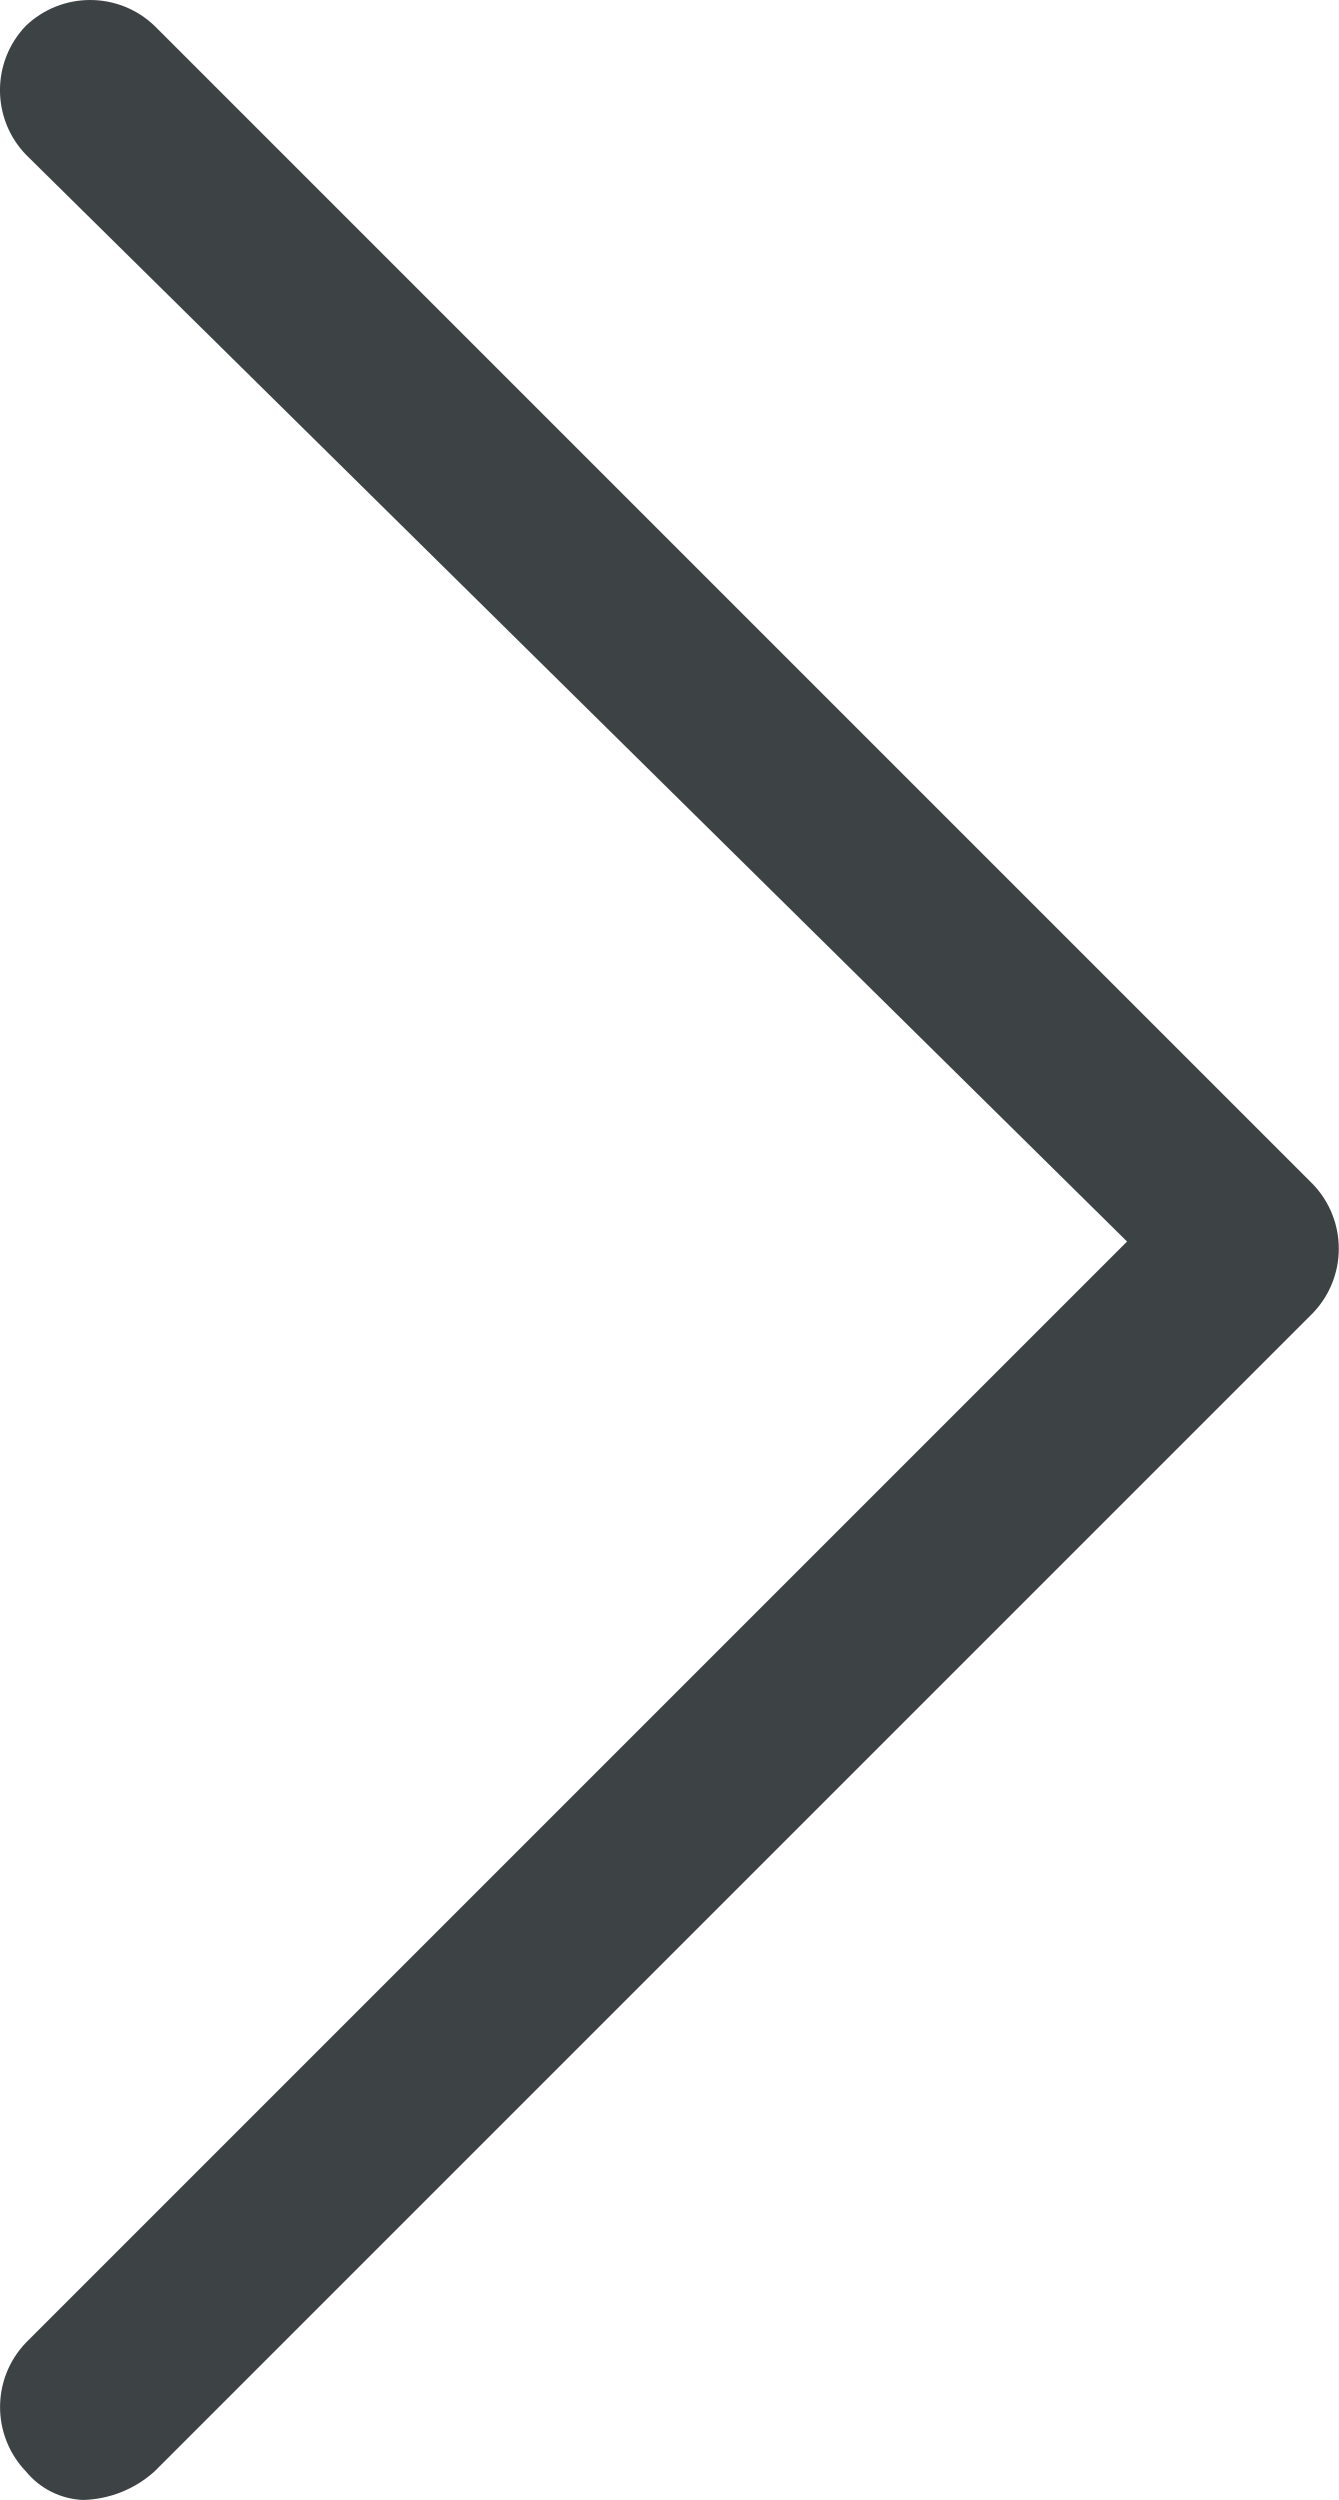
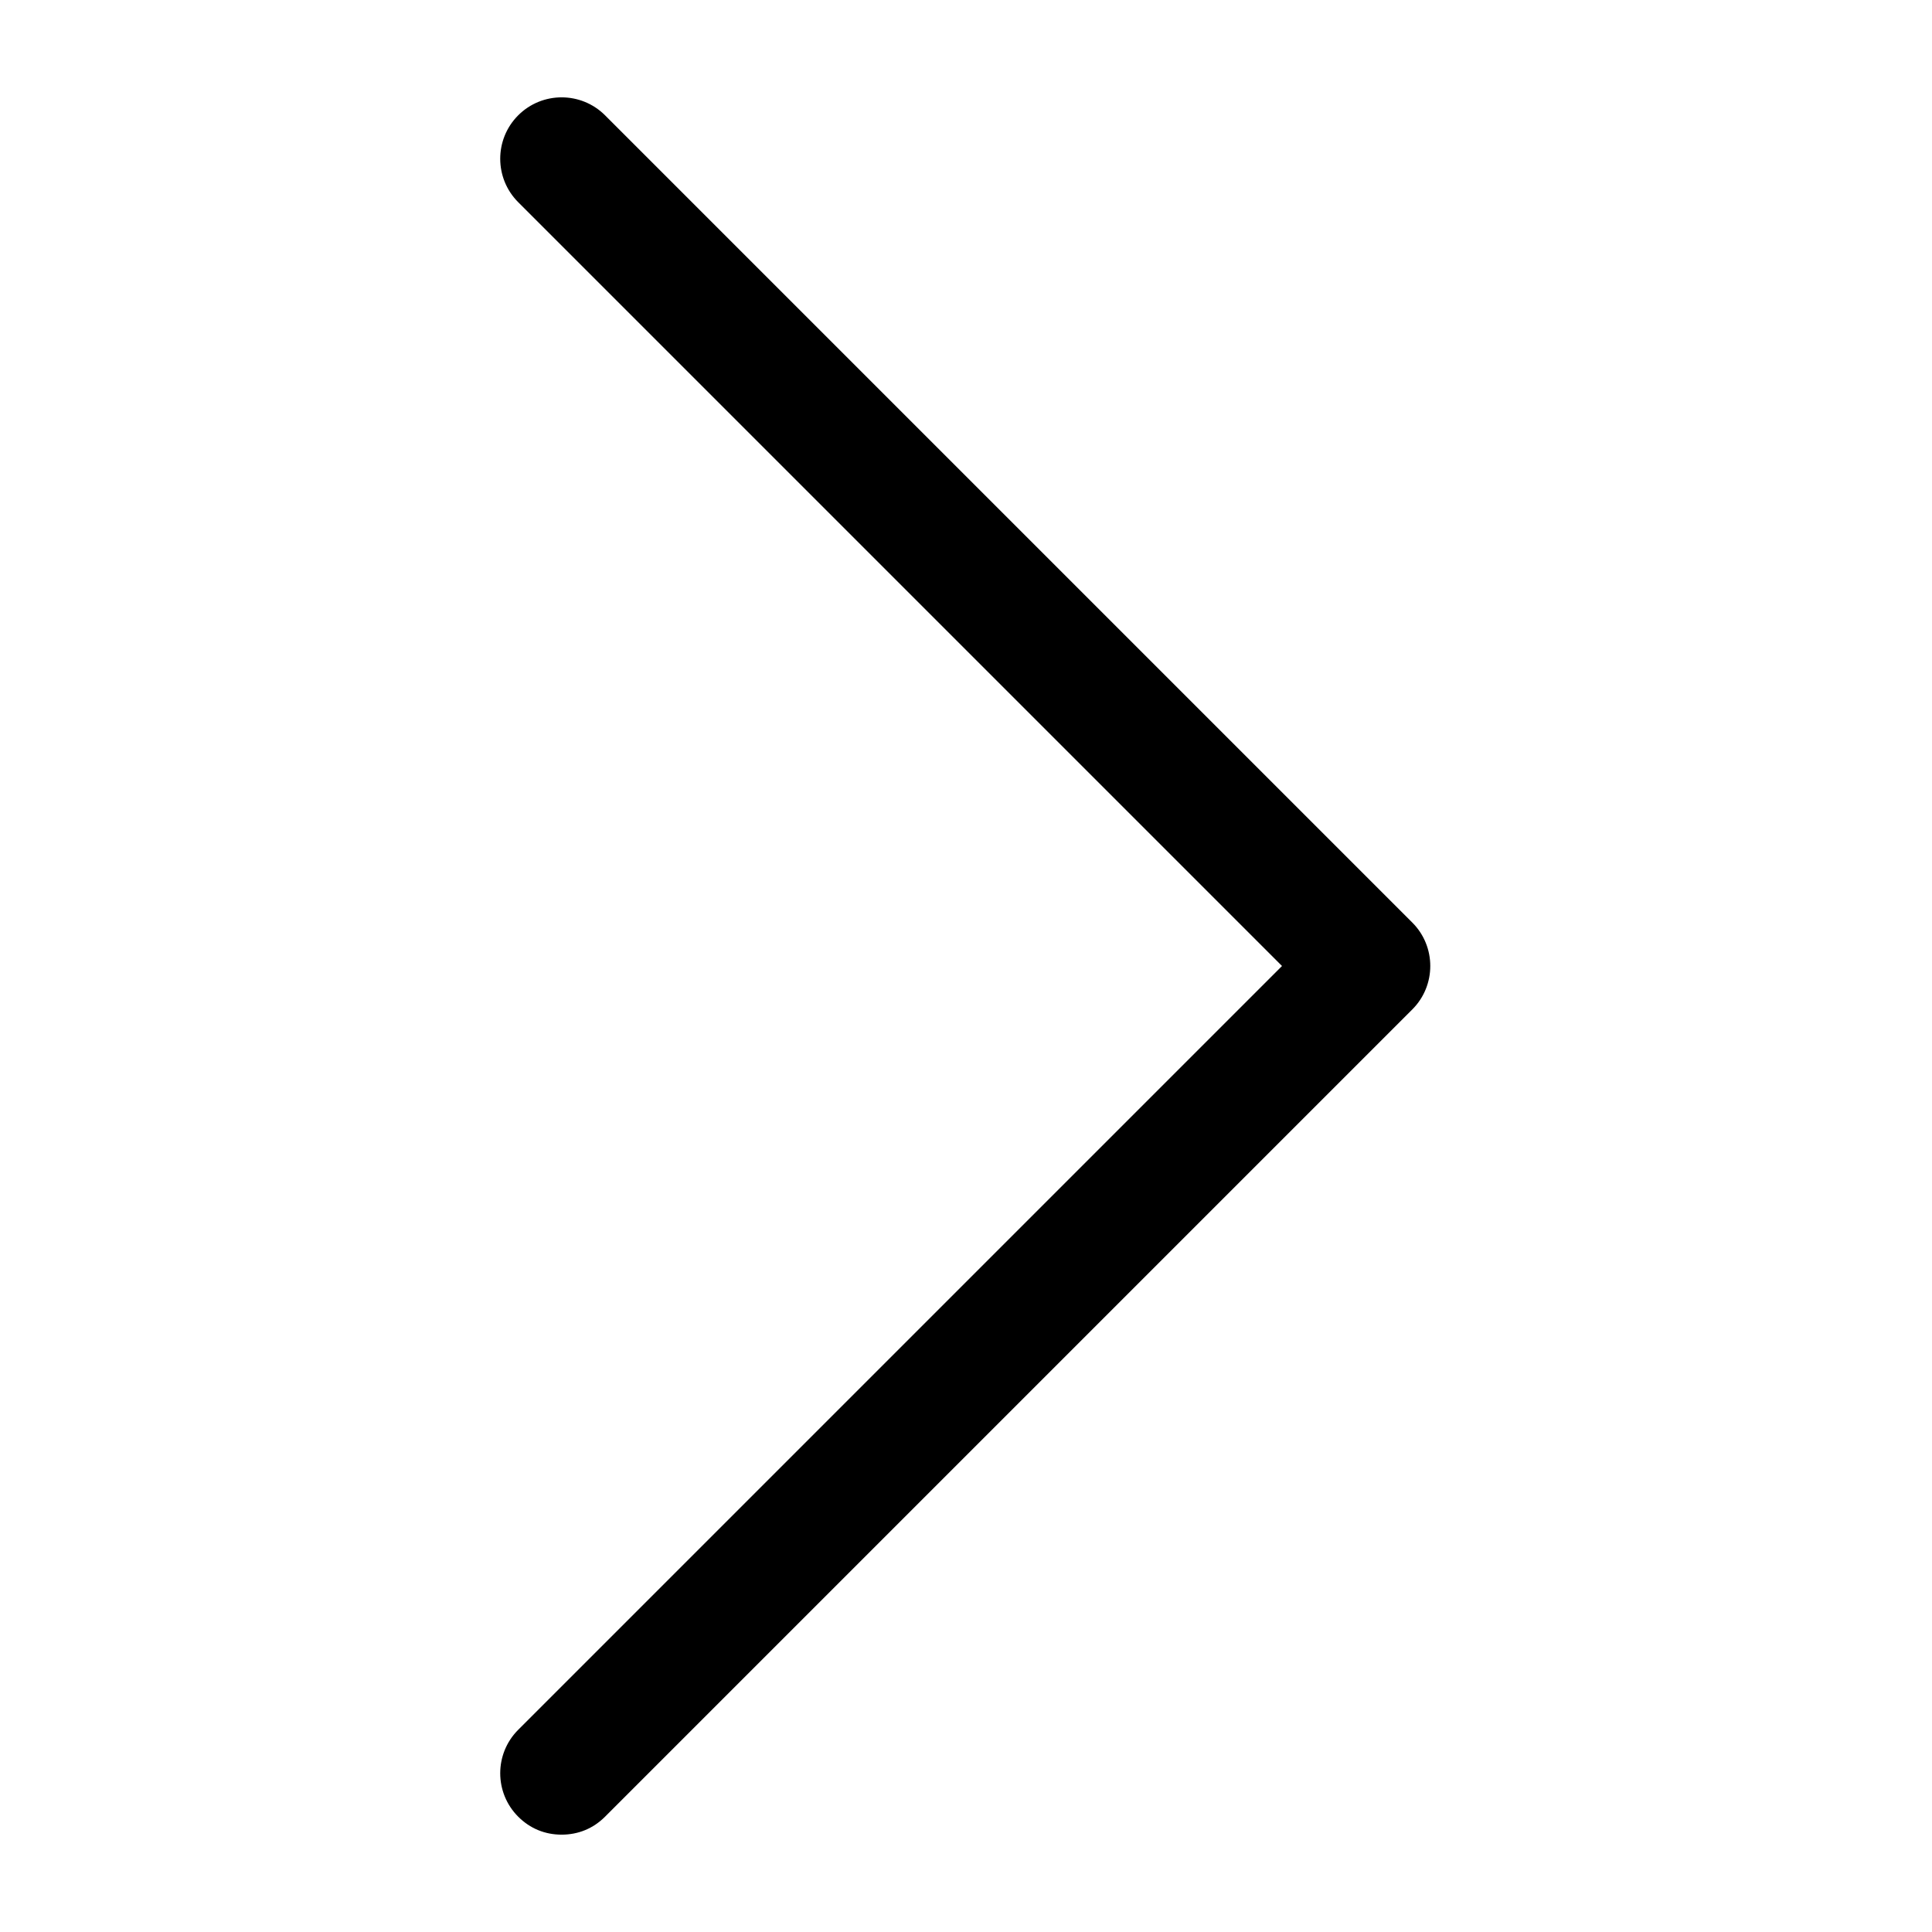
- <svg xmlns="http://www.w3.org/2000/svg" width="93.717" height="175" viewBox="0 0 93.717 175">
-   <g id="right" transform="translate(-0.193 -0.193)">
-     <path id="Path_144" data-name="Path 144" d="M44.412,179.691a7.766,7.766,0,0,1-5.006,2,5.455,5.455,0,0,1-4-2,6.515,6.515,0,0,1,0-9.01L112.487,93.6,35.4,17.512a6.515,6.515,0,0,1,0-9.01,6.515,6.515,0,0,1,9.01,0l81.09,81.09a6.515,6.515,0,0,1,0,9.01Z" transform="translate(-33.4 -6.5)" fill="#3d4245" />
-   </g>
+ <svg xmlns="http://www.w3.org/2000/svg" viewBox="0 0 129 129">
+   <path d="M40.4 121.3c-.8.8-1.8 1.2-2.9 1.2s-2.1-.4-2.9-1.2c-1.6-1.6-1.6-4.2 0-5.8l51-51-51-51c-1.6-1.6-1.6-4.2 0-5.8 1.6-1.6 4.2-1.6 5.8 0l53.9 53.9c1.6 1.6 1.6 4.2 0 5.8l-53.9 53.9z" />
</svg>
